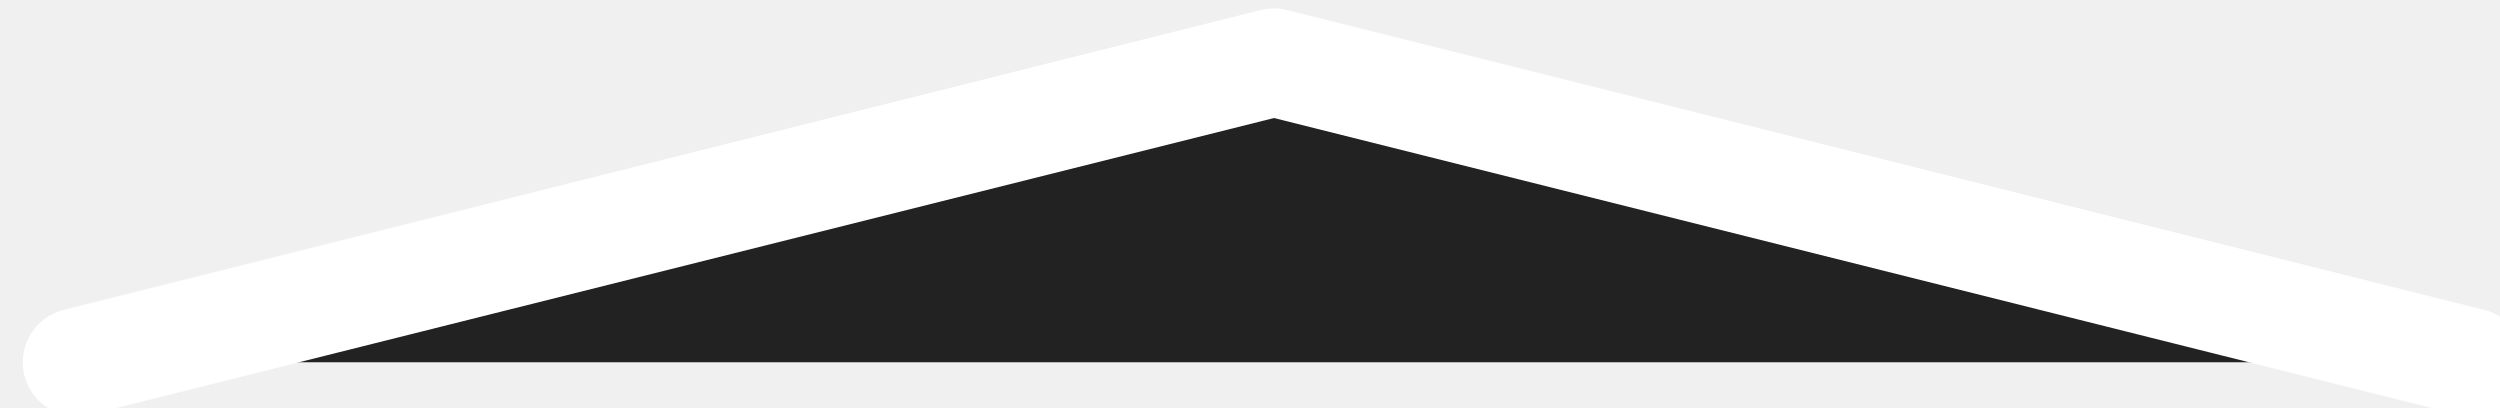
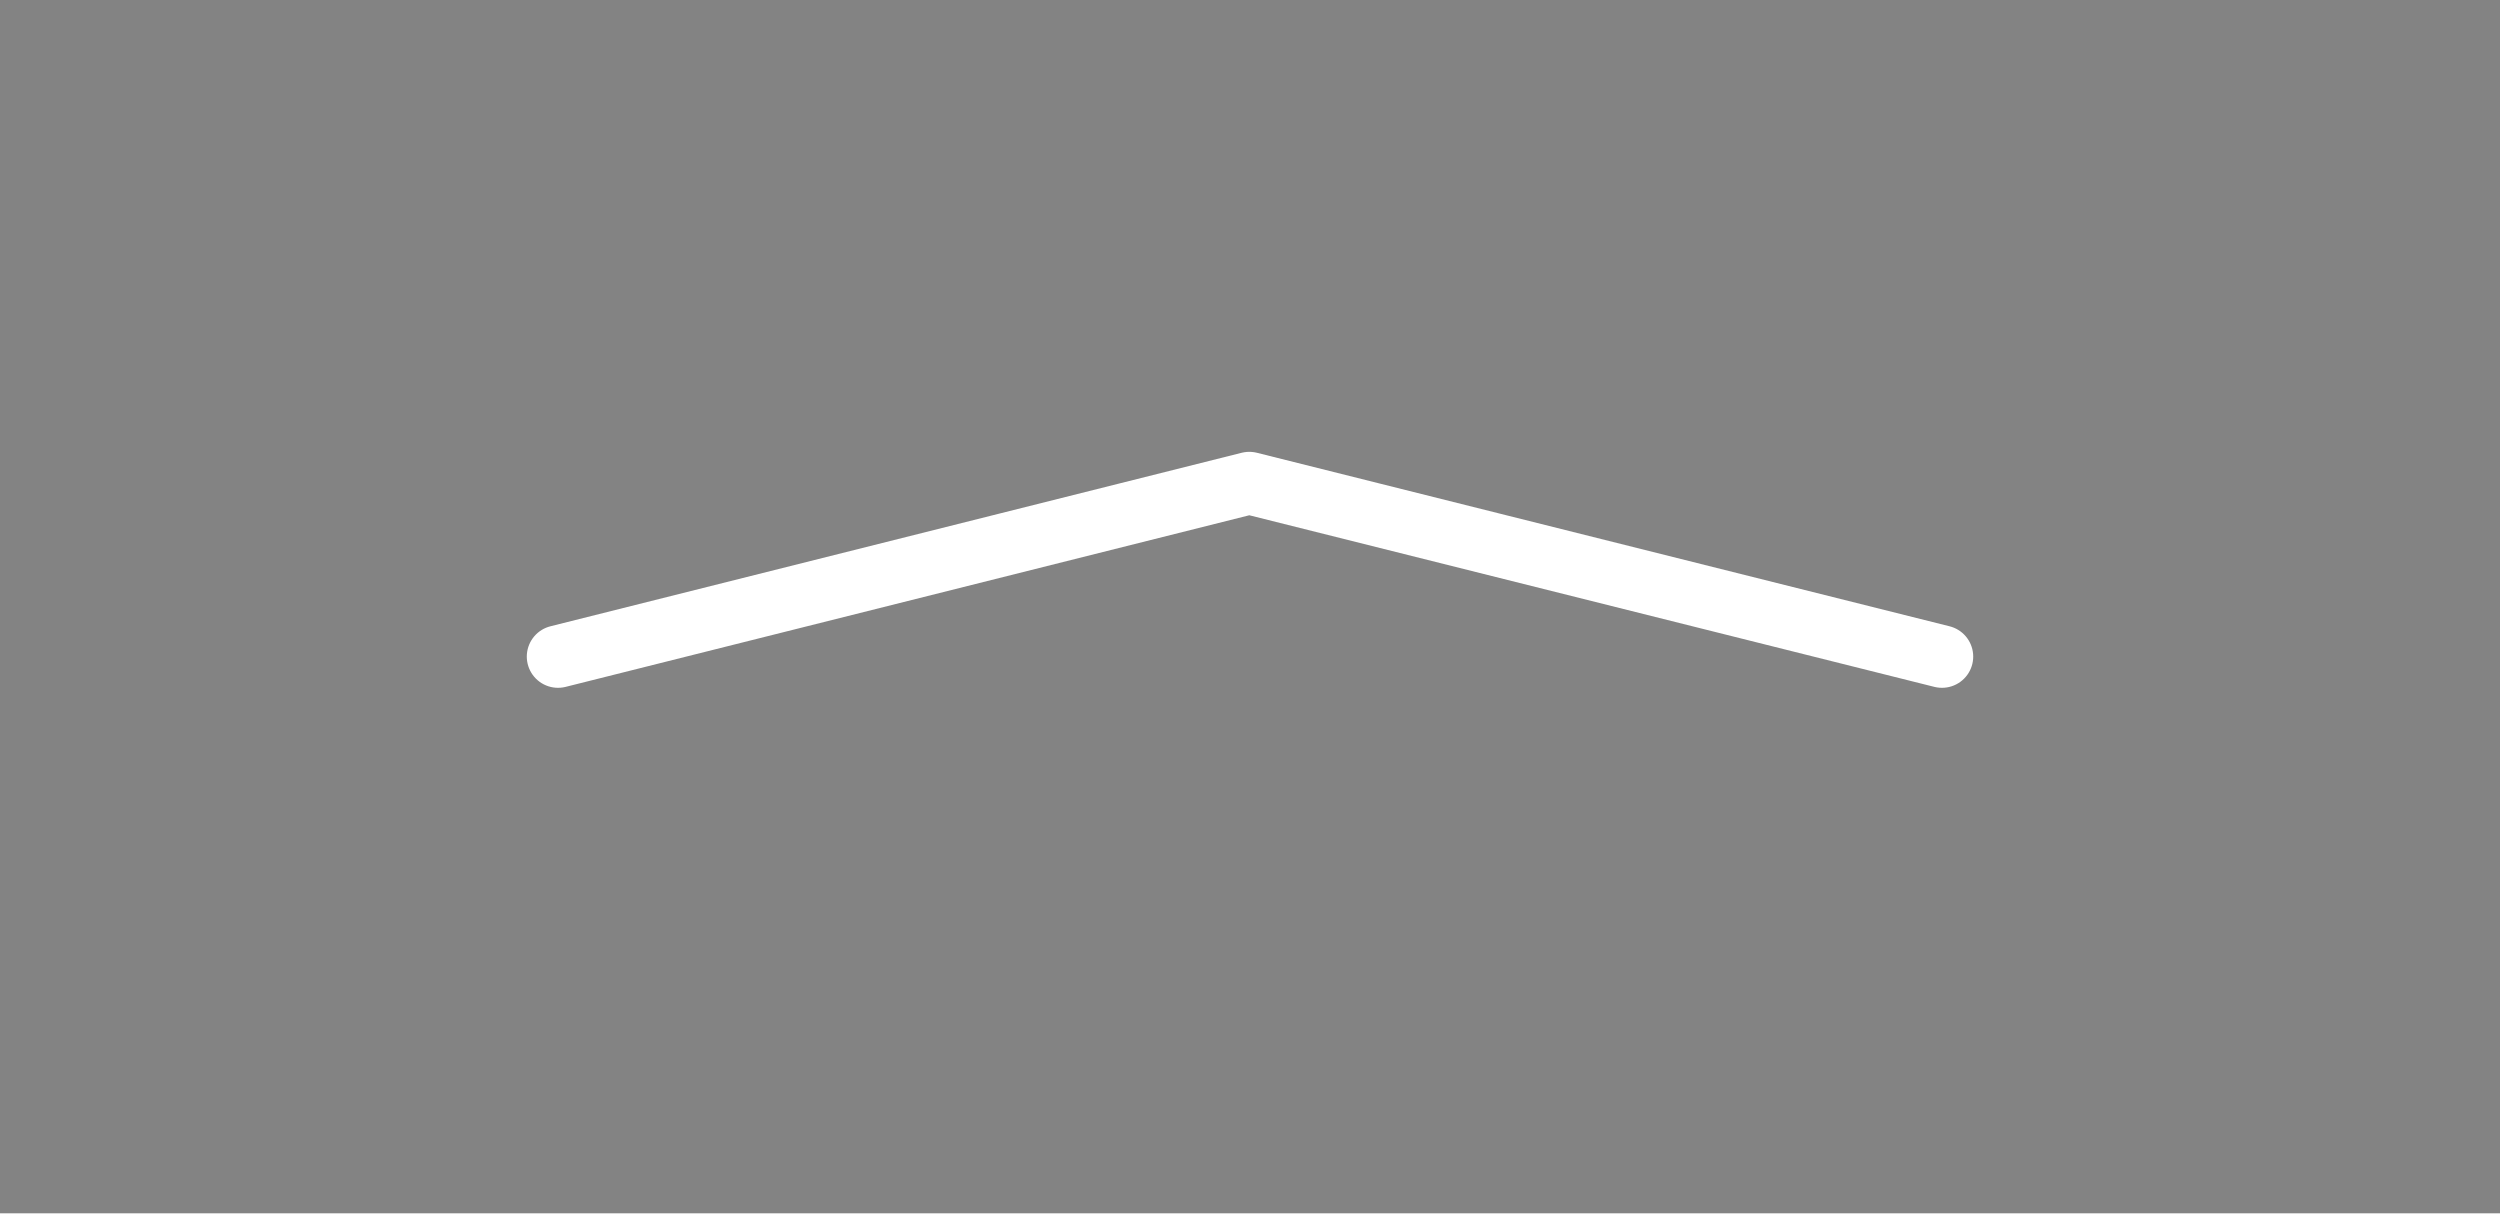
- <svg xmlns="http://www.w3.org/2000/svg" version="1.1" id="Layer_1" x="0px" y="0px" viewBox="0 0 104.2 17" enable-background="new 0 0 104.2 17" xml:space="preserve">
-   <polyline fill="#222222" stroke="#FFFFFF" stroke-width="4.5" stroke-linecap="round" stroke-linejoin="round" stroke-miterlimit="10" points="  103,15.1 53.1,2.6 3.2,15.1 " />
+ <svg xmlns="http://www.w3.org/2000/svg" version="1.1" id="Layer_1" x="0px" y="0px" viewBox="0 0 180.1 87.4" enable-background="new 0 0 180.1 87.4" xml:space="preserve">
+   <rect x="0" y="0" opacity="0.59" fill="#383838" width="180.1" height="87.4" />
+   <polyline fill="none" stroke="#FFFFFF" stroke-width="4.5" stroke-linecap="round" stroke-linejoin="round" stroke-miterlimit="10" points="  139.9,47.3 90,34.8 40.2,47.3 " />
</svg>
